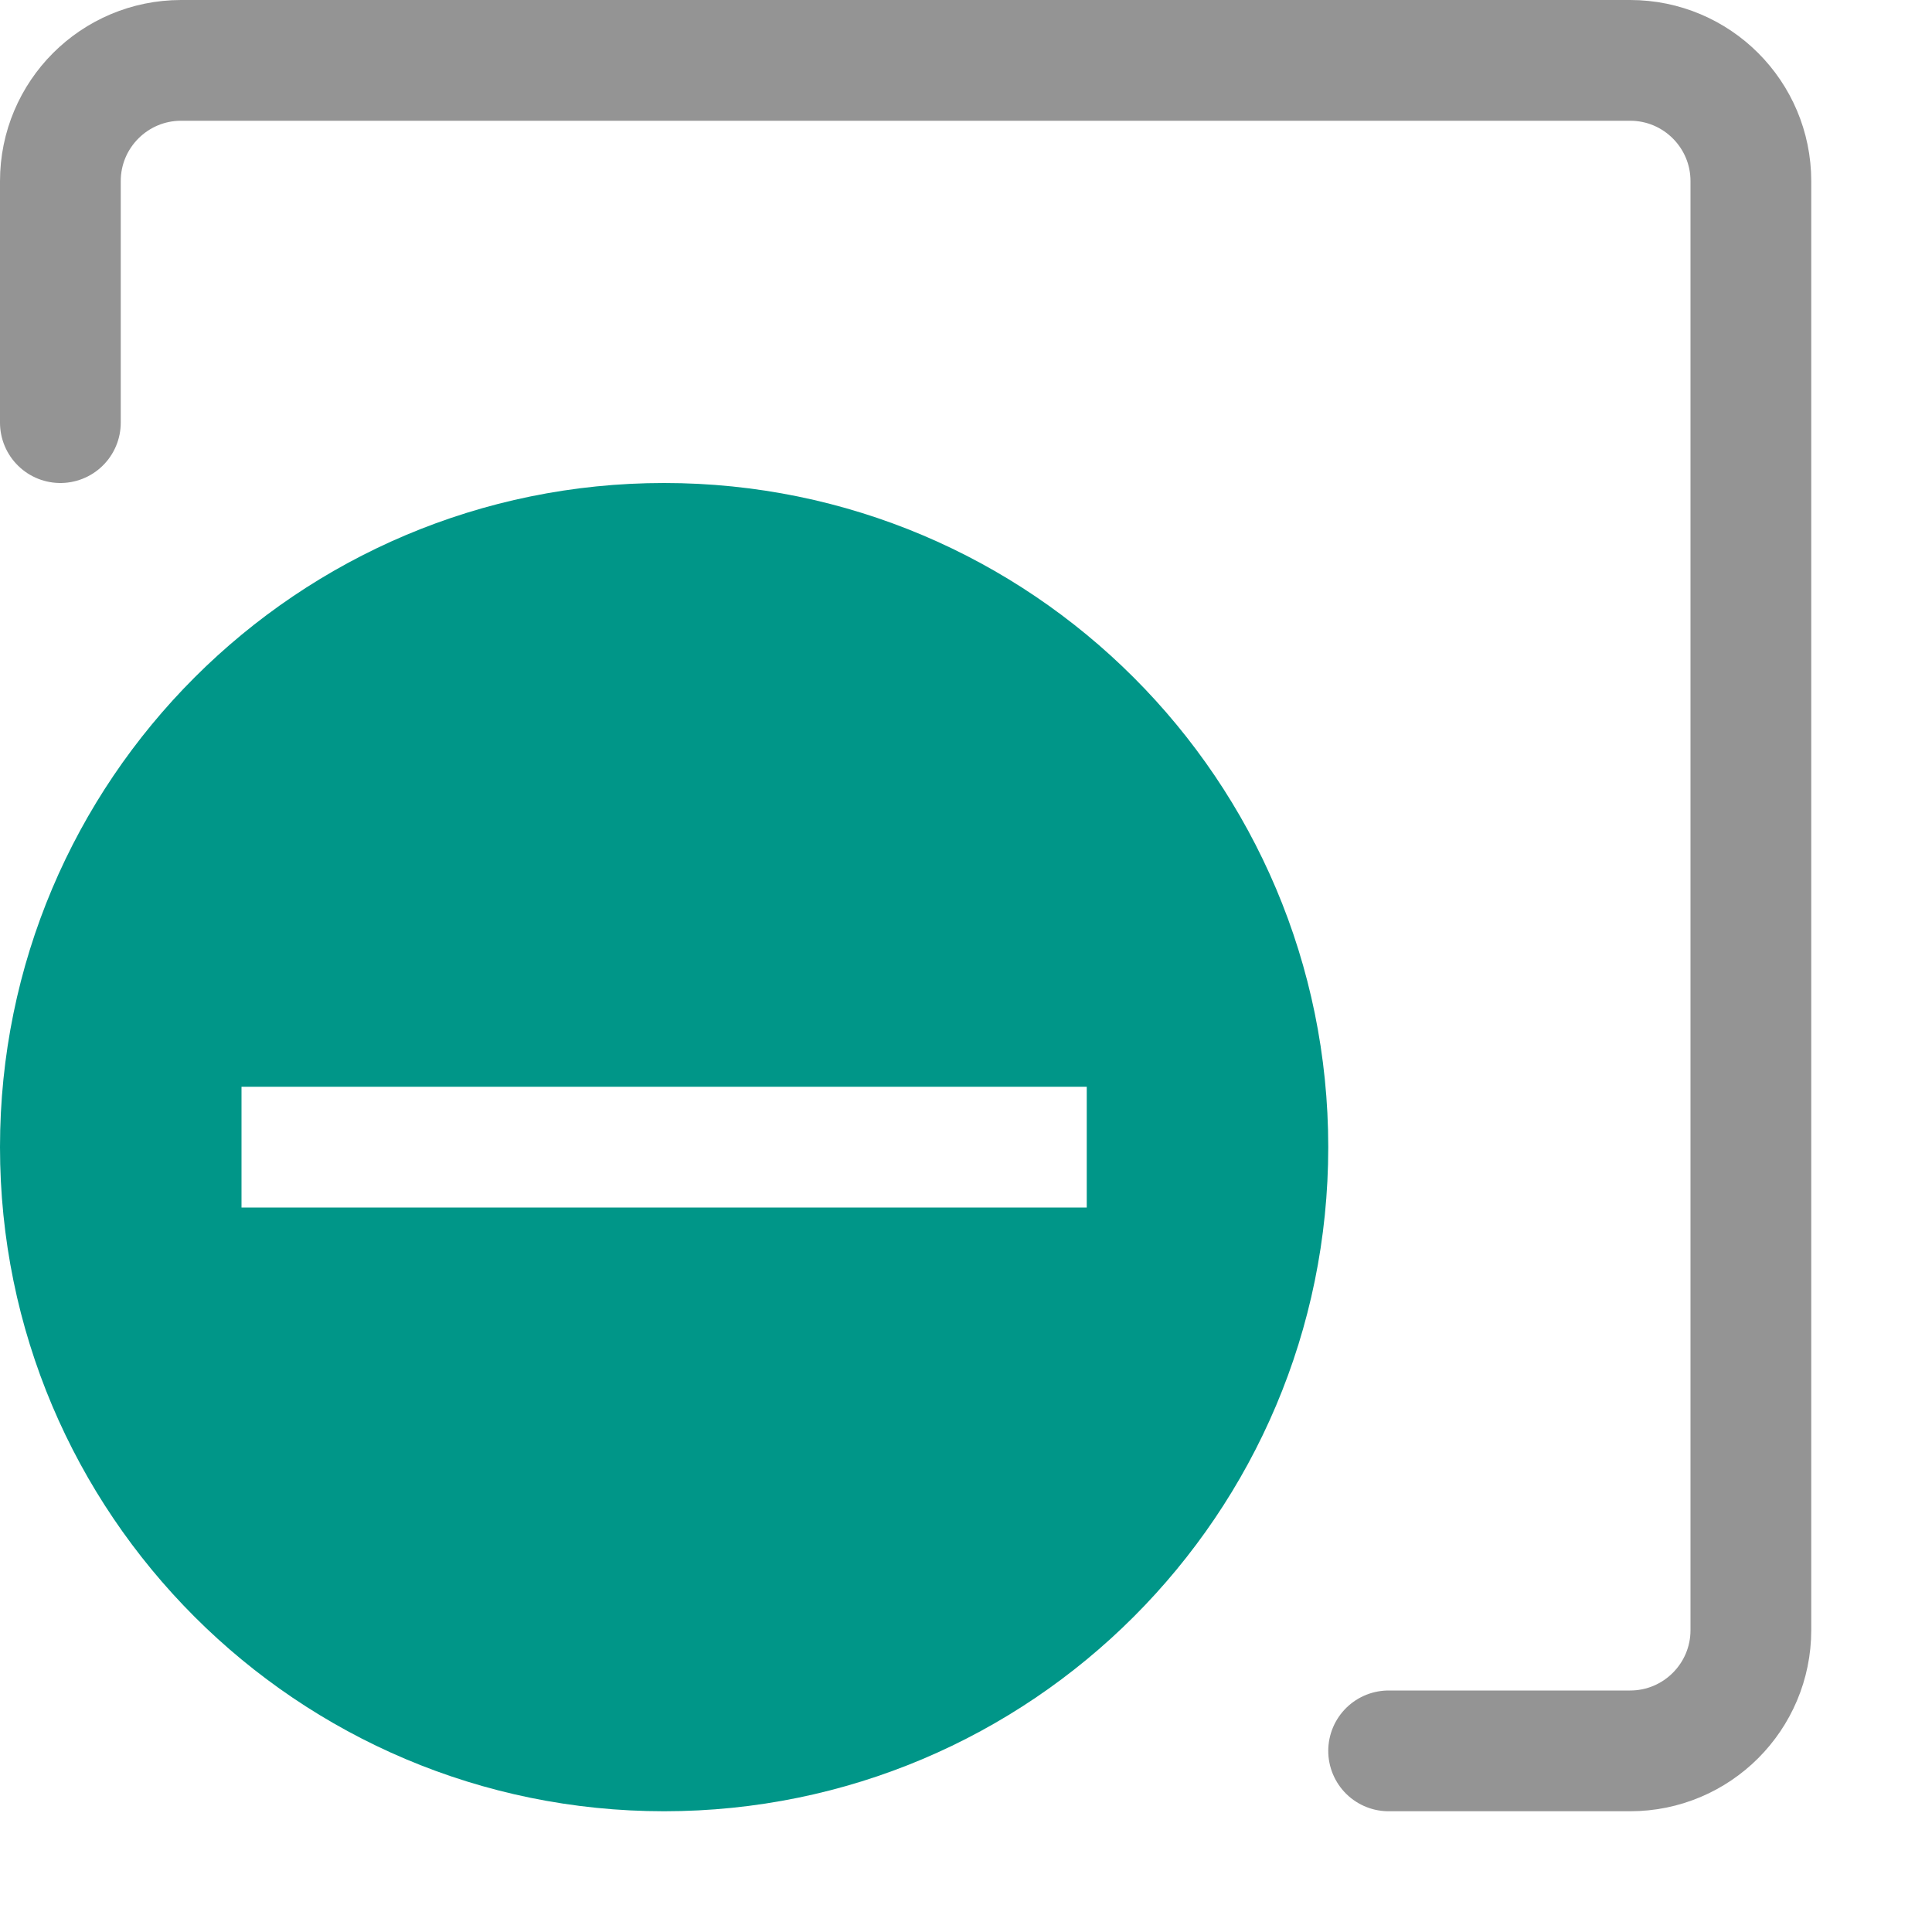
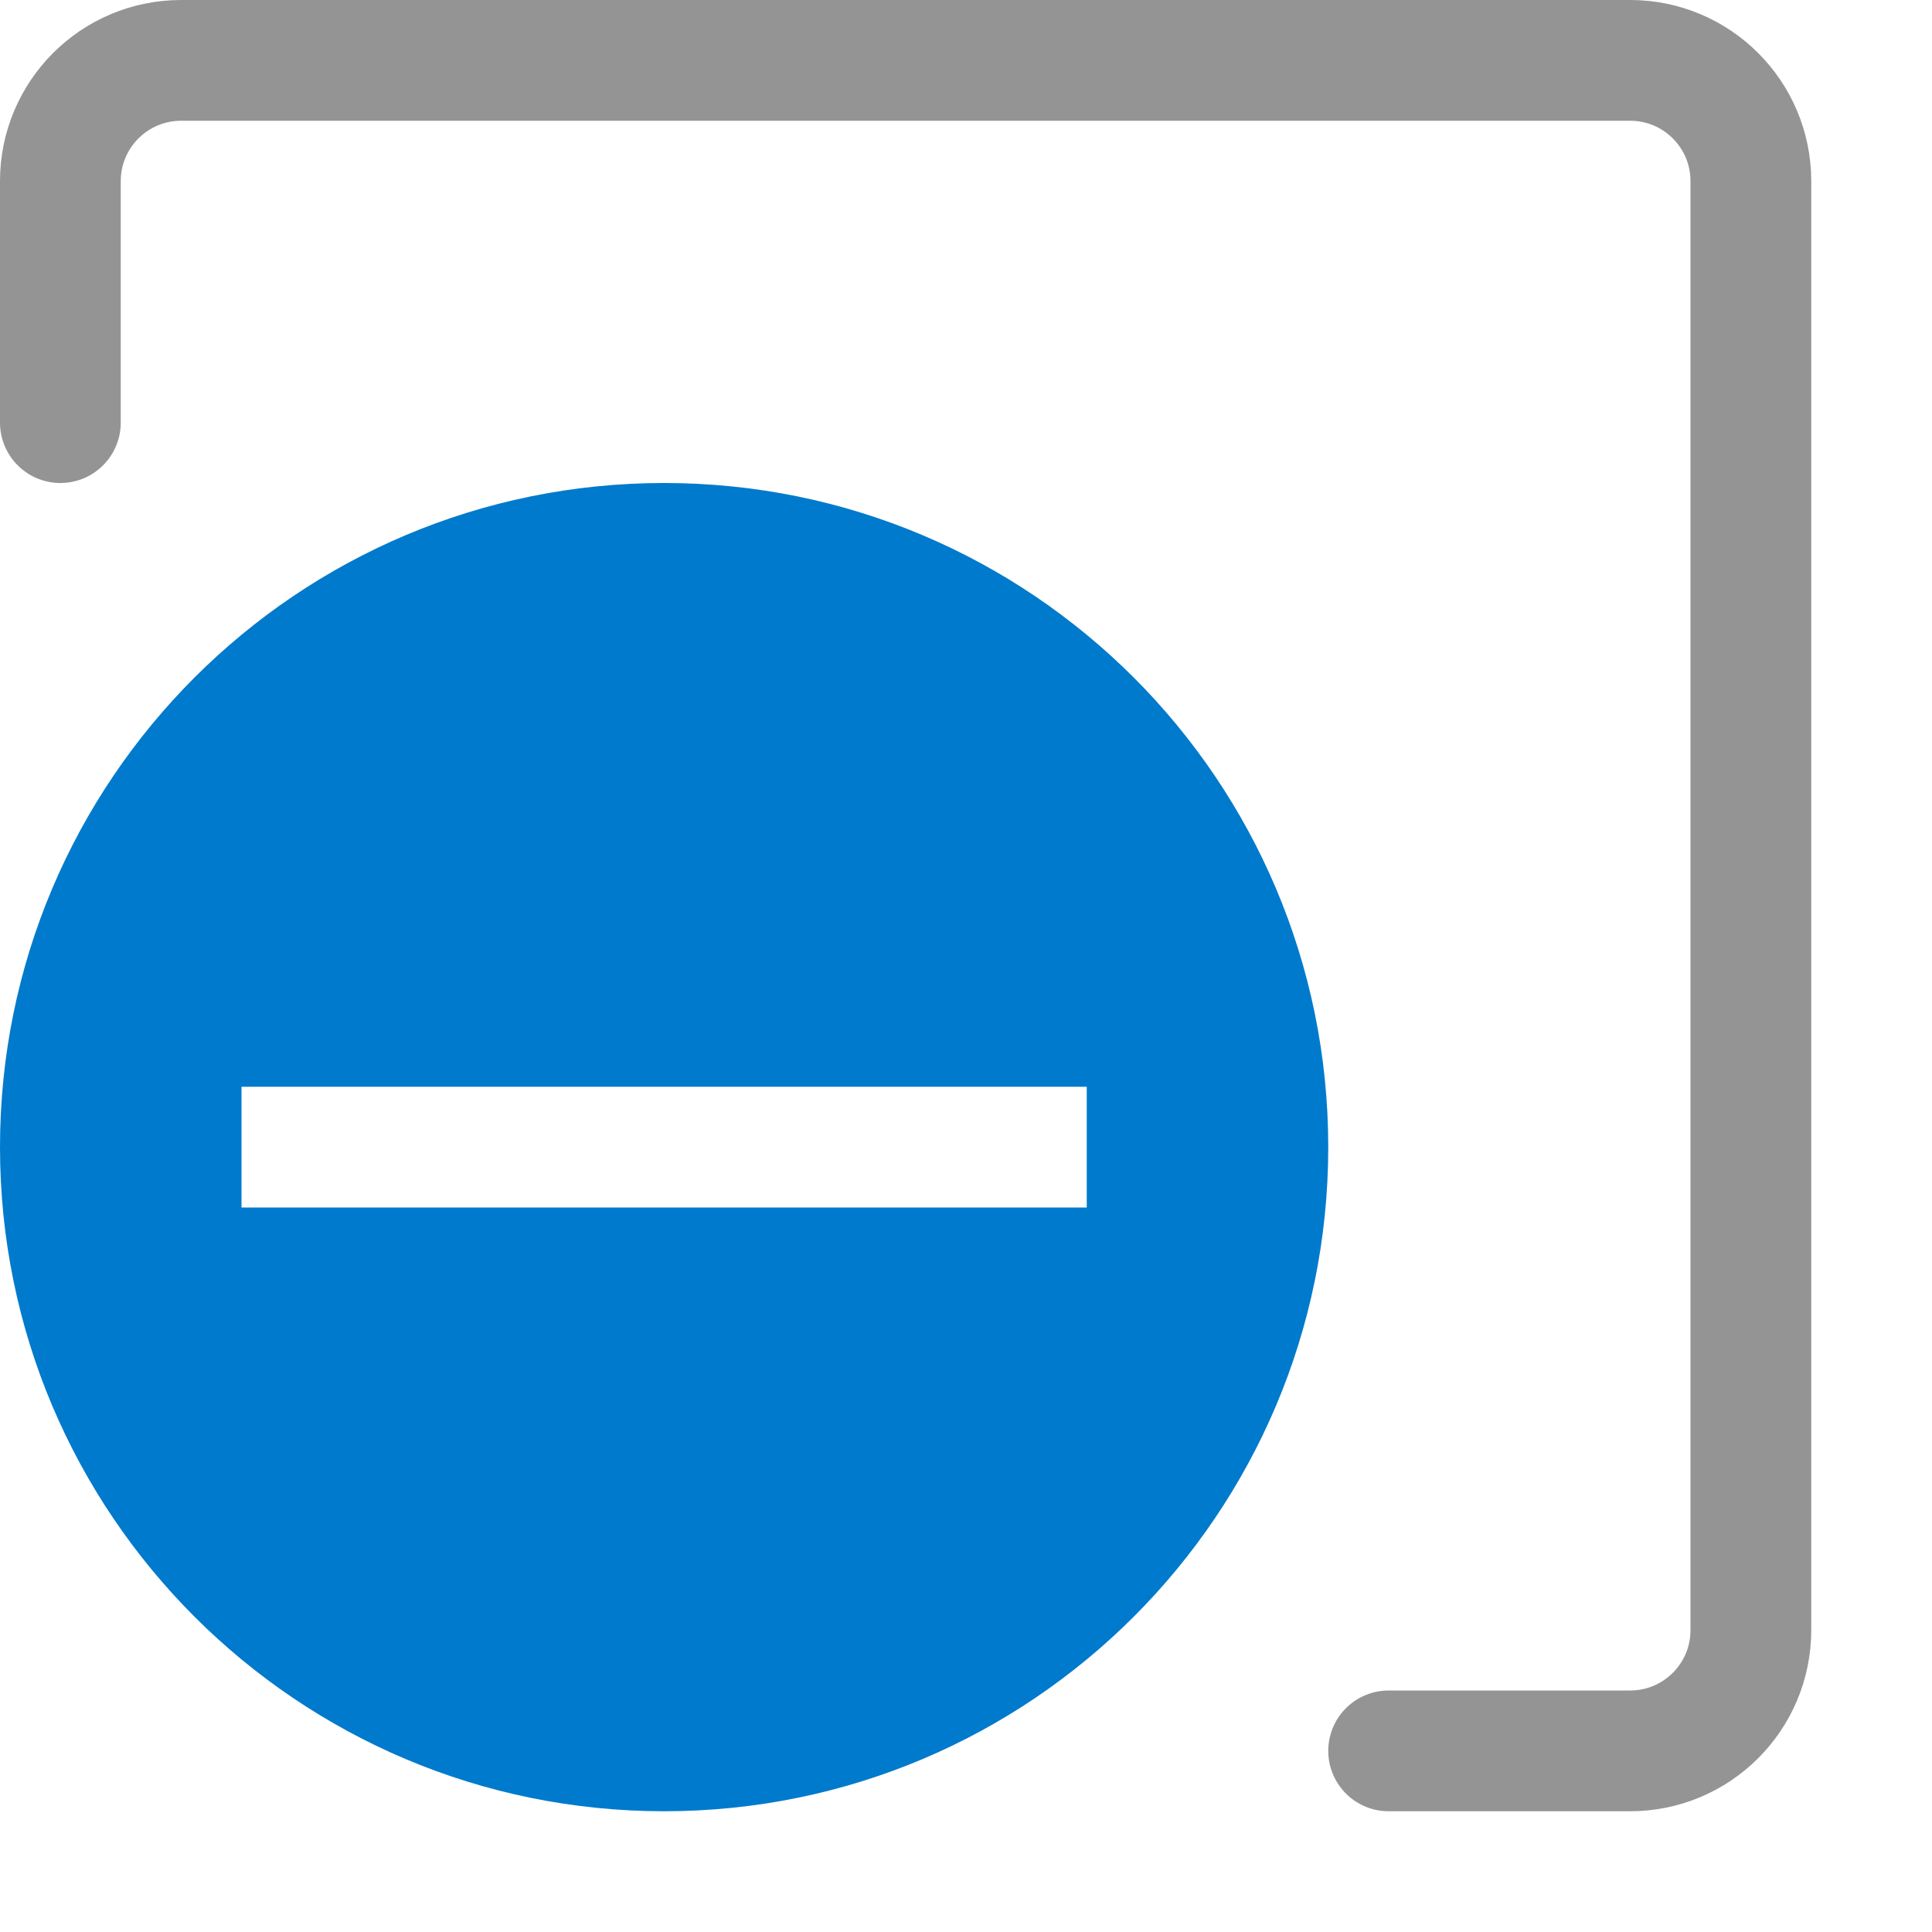
<svg xmlns="http://www.w3.org/2000/svg" width="16" height="16" viewBox="0 0 16 16">
  <path d="M.5,3.5v-2a1,1,0,0,1,1-1h12a1,1,0,0,1,1,1v12a1,1,0,0,1-1,1h-2" style="fill:none;stroke:#949494;stroke-linecap:round;stroke-linejoin:round" />
-   <path d="M5.5,4h0A5.5,5.5,0,0,0,0,9.5H0A5.5,5.5,0,0,0,5.5,15h0A5.5,5.5,0,0,0,11,9.5h0A5.5,5.5,0,0,0,5.5,4ZM9,10H2V9H9Z" style="fill:#009688" />
+   <path d="M5.5,4h0A5.5,5.5,0,0,0,0,9.5H0A5.5,5.5,0,0,0,5.5,15h0A5.5,5.5,0,0,0,11,9.5h0A5.5,5.5,0,0,0,5.5,4ZM9,10H2V9H9Z" style="fill:#007acc" />
</svg>
